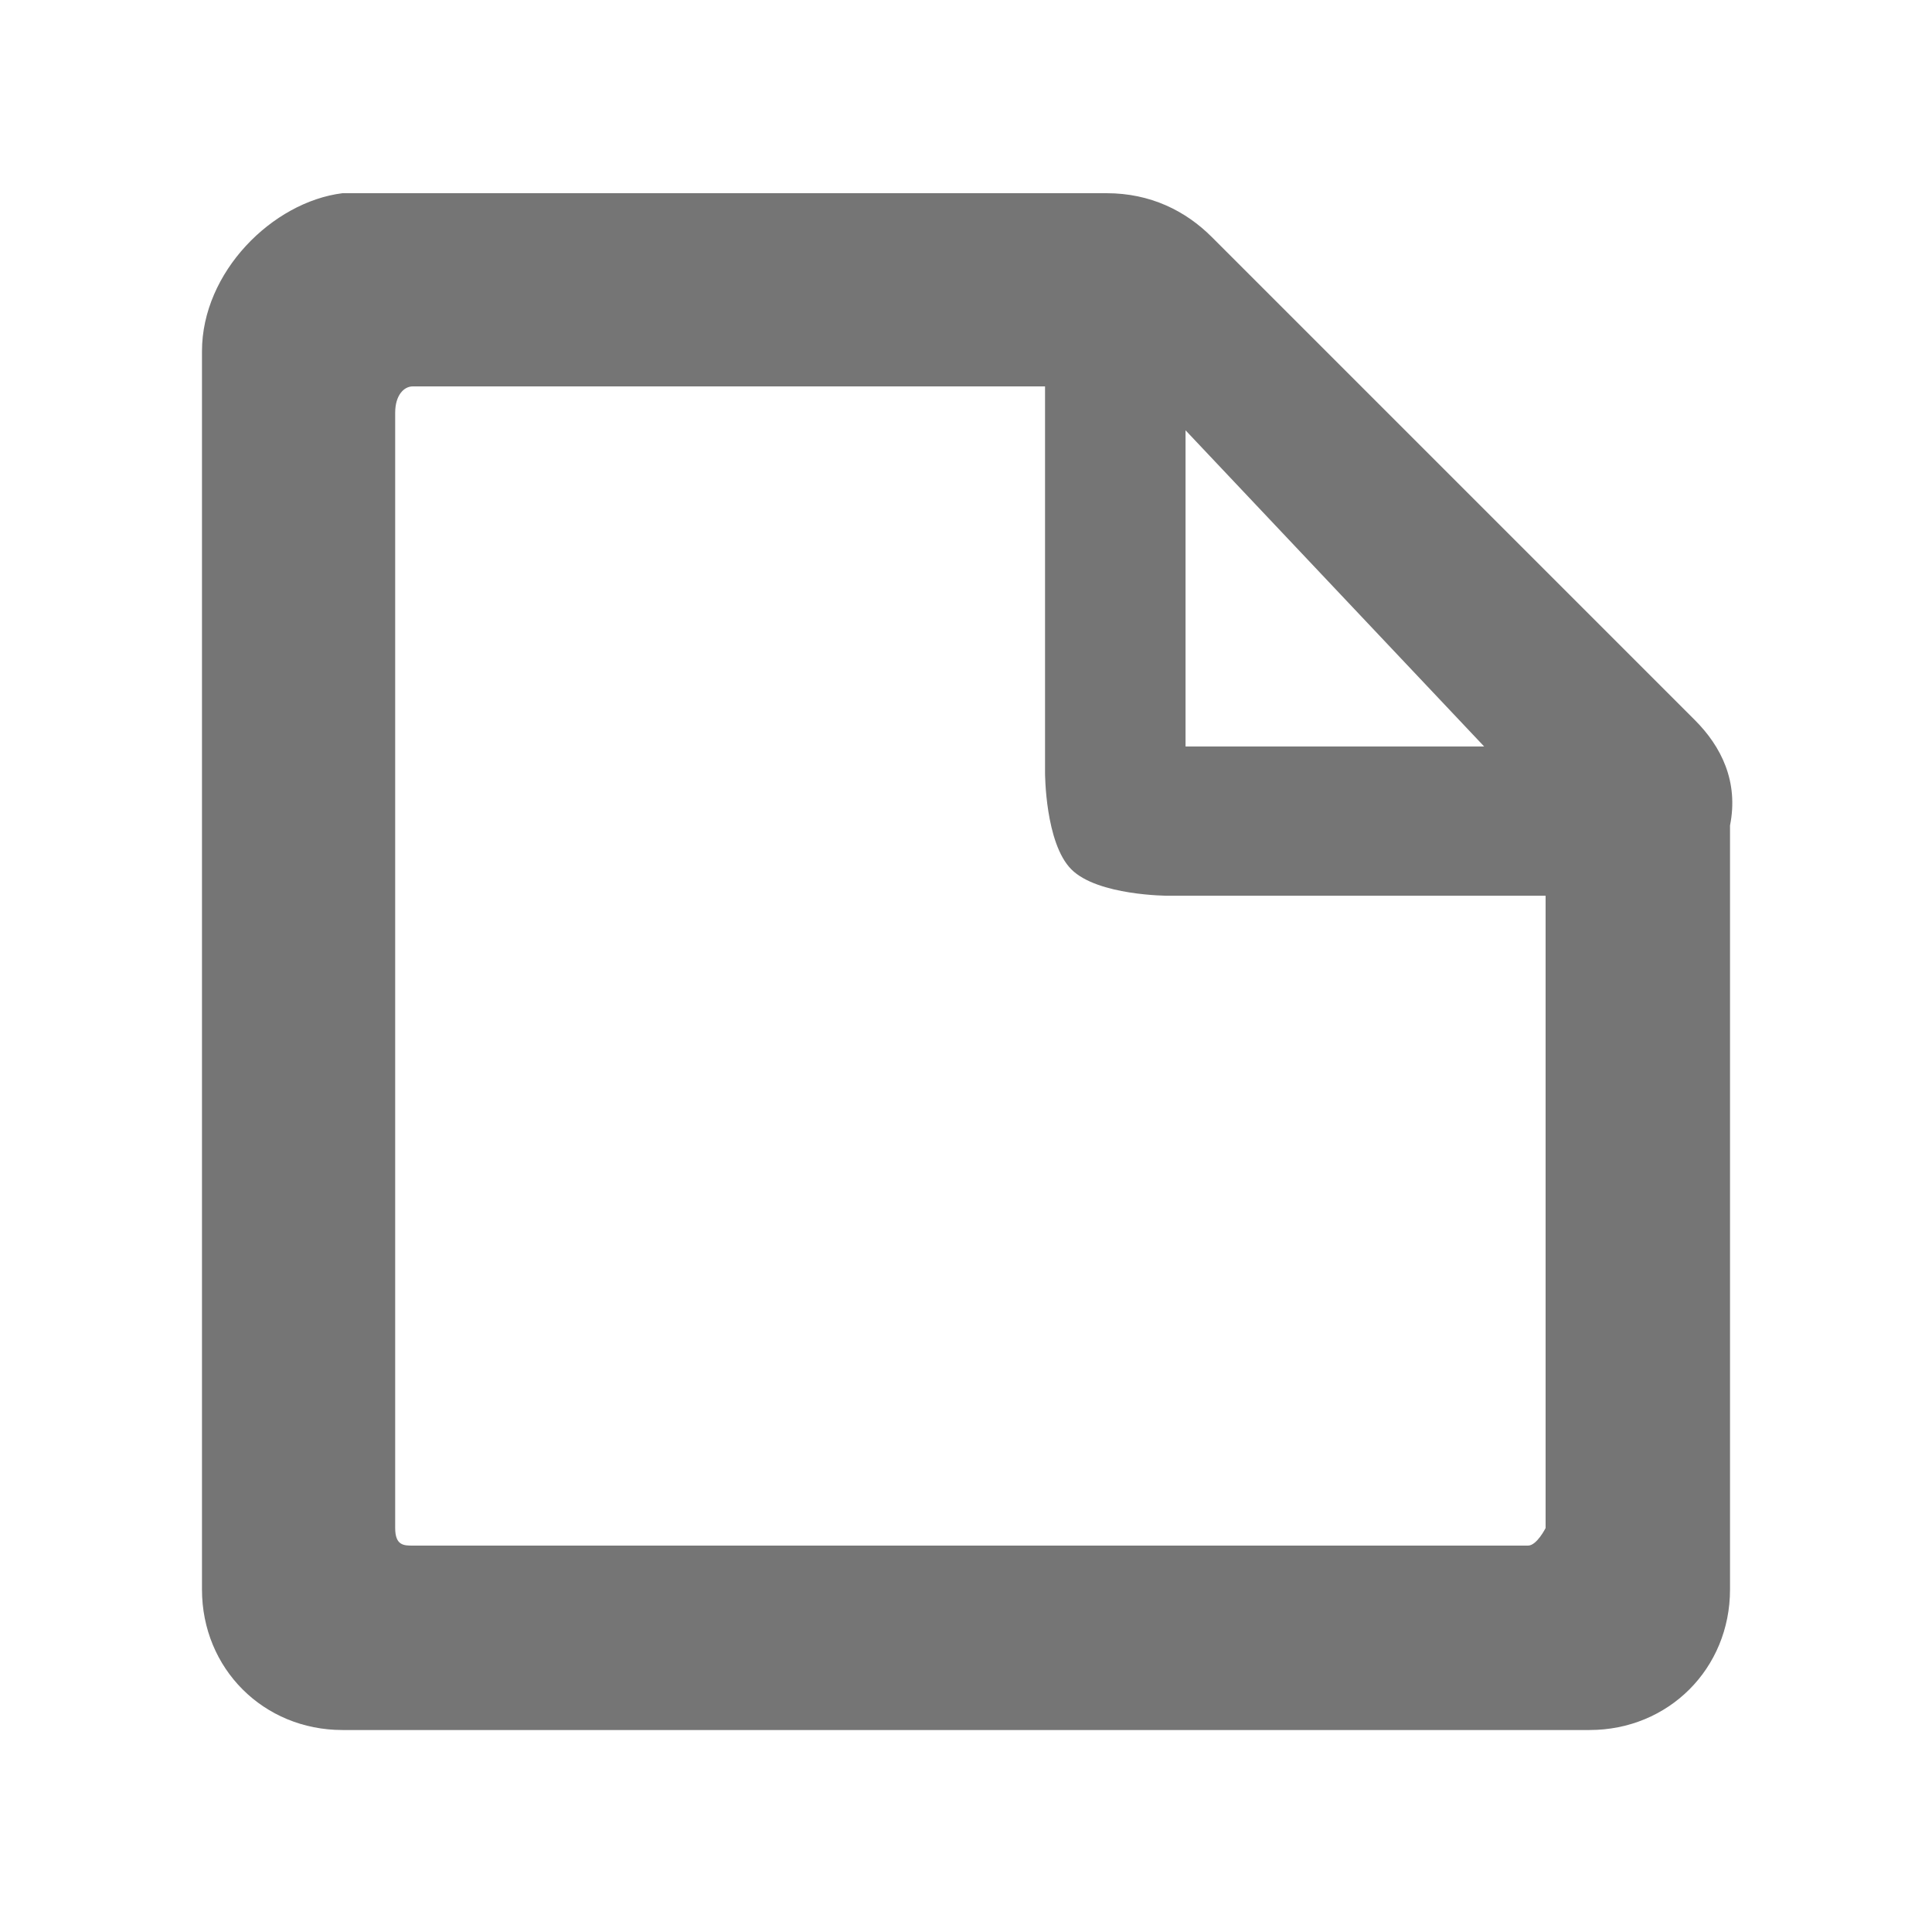
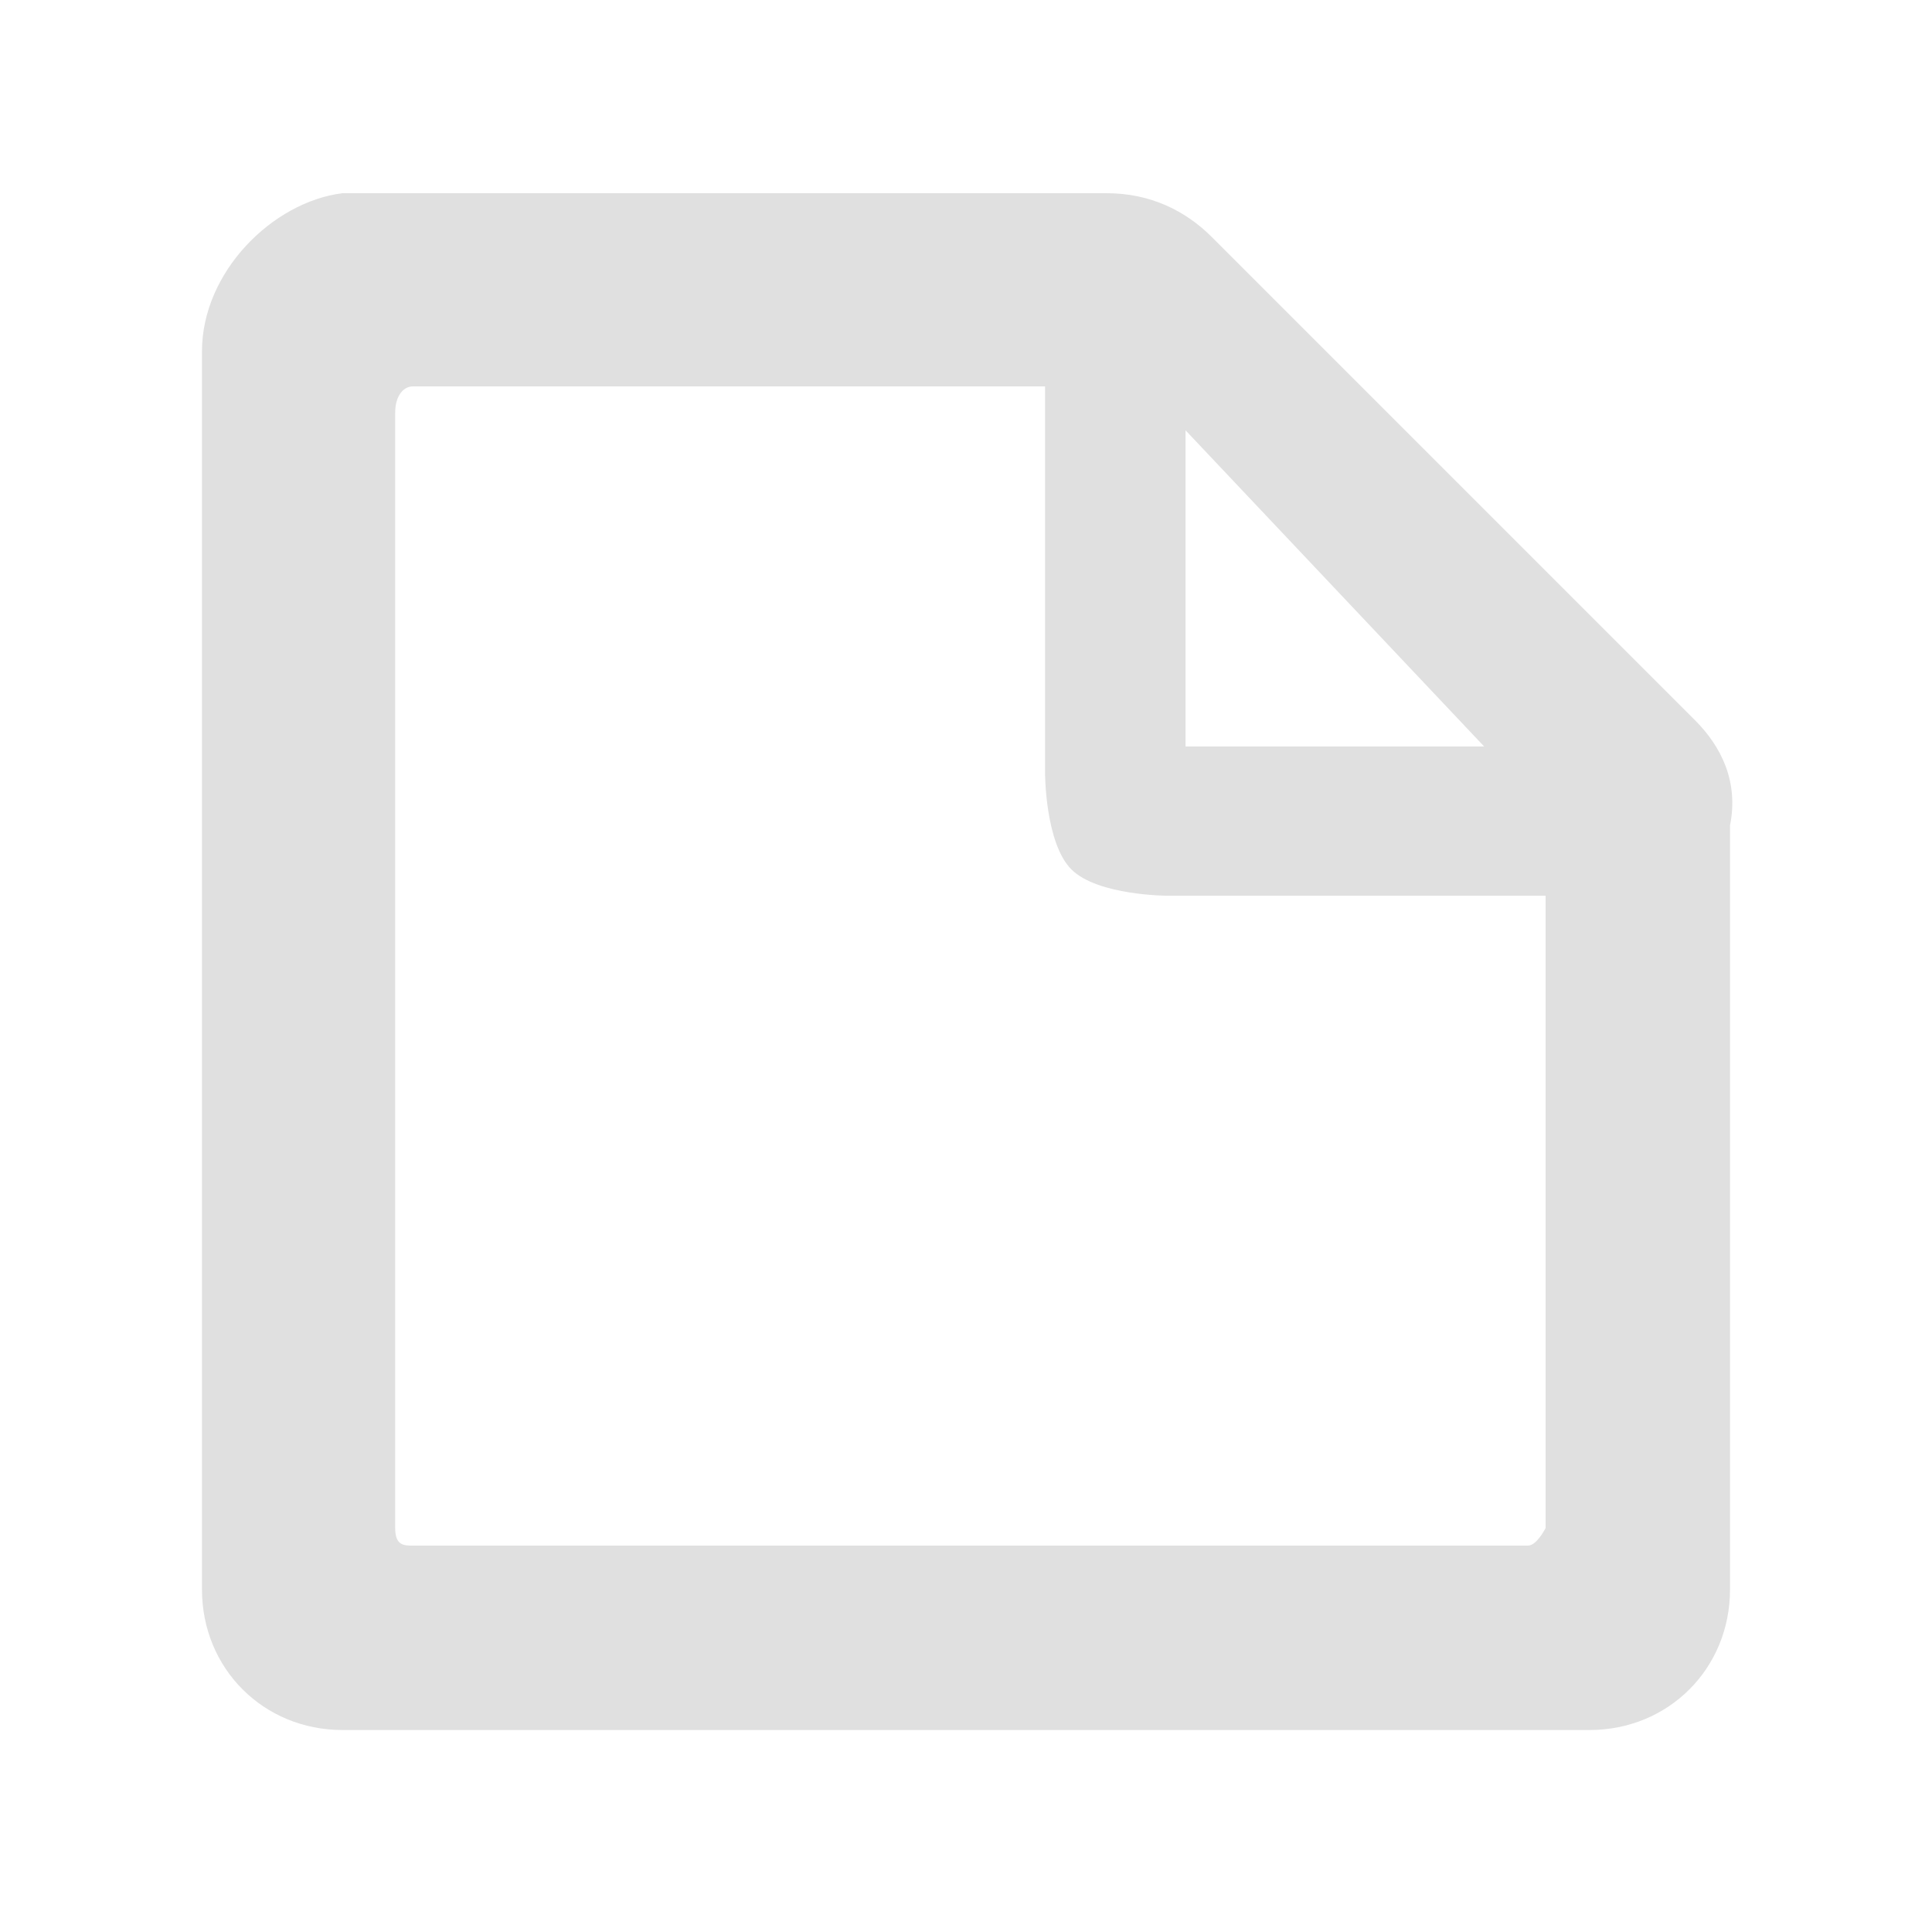
<svg xmlns="http://www.w3.org/2000/svg" version="1.1" id="Layer_1" x="0px" y="0px" viewBox="0 0 22 22" style="enable-background:new 0 0 22 22;" xml:space="preserve">
  <style type="text/css">
	.st0{display:none;}
- 	.st1{display:inline;fill:none;stroke:#9E9E9E;stroke-width:2.000000e-02;stroke-miterlimit:10;}
- 	.st2{fill:#757575;}
+ 	.st1{display:inline;fill:none;stroke:#E0E0E0;stroke-width:2.000000e-02;stroke-miterlimit:10;}
+ 	.st2{fill:#E0E0E0;}
</style>
  <g class="st0">
    <line class="st1" x1="11" y1="0" x2="11" y2="22" />
    <path class="st1" d="M21.5,11" />
    <path class="st1" d="M0.4,11" />
    <line class="st1" x1="0" y1="22" x2="22" y2="0" />
    <line class="st1" x1="11" y1="0" x2="22" y2="11" />
    <line class="st1" x1="0" y1="11" x2="11" y2="22" />
    <line class="st1" x1="22" y1="11" x2="11" y2="22" />
    <line class="st1" x1="11" y1="0" x2="0" y2="11" />
    <line class="st1" x1="14.3" y1="0" x2="14.3" y2="22" />
    <line class="st1" x1="7.7" y1="0" x2="7.7" y2="22" />
    <line class="st1" x1="3.3" y1="0" x2="3.3" y2="22" />
    <line class="st1" x1="18.7" y1="0" x2="18.7" y2="22" />
    <line class="st1" x1="22" y1="11" x2="0" y2="11" />
    <line class="st1" x1="22" y1="14.3" x2="0" y2="14.3" />
    <line class="st1" x1="22" y1="7.7" x2="0" y2="7.7" />
    <line class="st1" x1="22" y1="3.3" x2="0" y2="3.3" />
    <line class="st1" x1="22" y1="18.7" x2="0" y2="18.7" />
    <line class="st1" x1="2.2" y1="0" x2="2.2" y2="22" />
    <line class="st1" x1="19.8" y1="0" x2="19.8" y2="22" />
    <line class="st1" x1="0" y1="19.8" x2="22" y2="19.8" />
    <line class="st1" x1="0" y1="2.2" x2="22" y2="2.2" />
    <line class="st1" x1="17.6" y1="0" x2="17.6" y2="22" />
    <line class="st1" x1="11" y1="1.6" x2="20.3" y2="11" />
    <line class="st1" x1="1.6" y1="11" x2="11" y2="20.3" />
    <line class="st1" x1="20.3" y1="11" x2="11" y2="20.3" />
    <line class="st1" x1="11" y1="1.6" x2="1.6" y2="11" />
    <line class="st1" x1="0" y1="0" x2="22" y2="22" />
    <line class="st1" x1="6.6" y1="0" x2="6.6" y2="22" />
    <line class="st1" x1="15.4" y1="0" x2="15.4" y2="22" />
    <line class="st1" x1="0" y1="15.4" x2="22" y2="15.4" />
    <line class="st1" x1="0" y1="6.6" x2="22" y2="6.6" />
    <line class="st1" x1="20.9" y1="22" x2="0" y2="1.1" />
    <line class="st1" x1="1.1" y1="0" x2="22" y2="20.9" />
    <path class="st1" d="M22,22" />
    <path class="st1" d="M0,0" />
    <line class="st1" x1="20.9" y1="22" x2="0" y2="1.1" />
    <line class="st1" x1="1.1" y1="0" x2="22" y2="20.9" />
    <line class="st1" x1="0" y1="20.9" x2="20.9" y2="0" />
    <line class="st1" x1="22" y1="1.1" x2="1.1" y2="22" />
    <line class="st1" x1="4.4" y1="0" x2="4.4" y2="22" />
    <line class="st1" x1="22" y1="17.6" x2="0" y2="17.6" />
    <line class="st1" x1="22" y1="4.4" x2="0" y2="4.4" />
    <rect x="7.9" y="7.9" transform="matrix(0.7071 -0.7071 0.7071 0.7071 -4.5576 10.9998)" class="st1" width="6.2" height="6.2" />
    <line class="st1" x1="0" y1="16.5" x2="22" y2="16.5" />
    <line class="st1" x1="16.5" y1="22" x2="16.5" y2="0" />
    <line class="st1" x1="5.5" y1="22" x2="5.5" y2="0" />
    <line class="st1" x1="22" y1="5.5" x2="0" y2="5.5" />
    <line class="st1" x1="12.1" y1="0" x2="12.1" y2="22" />
    <line class="st1" x1="13.2" y1="0" x2="13.2" y2="22" />
    <line class="st1" x1="8.8" y1="22" x2="8.8" y2="0" />
    <line class="st1" x1="9.9" y1="22" x2="9.9" y2="0" />
    <line class="st1" x1="0" y1="7.7" x2="22" y2="7.7" />
    <line class="st1" x1="0" y1="14.3" x2="22" y2="14.3" />
    <line class="st1" x1="0" y1="9.9" x2="22" y2="9.9" />
    <line class="st1" x1="0" y1="8.8" x2="22" y2="8.8" />
    <line class="st1" x1="22" y1="13.2" x2="0" y2="13.2" />
    <line class="st1" x1="22" y1="12.1" x2="0" y2="12.1" />
    <line class="st1" x1="1.1" y1="0" x2="1.1" y2="22" />
    <line class="st1" x1="20.9" y1="0" x2="20.9" y2="22" />
    <line class="st1" x1="0" y1="1.1" x2="22" y2="1.1" />
    <line class="st1" x1="0" y1="20.9" x2="22" y2="20.9" />
  </g>
  <path class="st2" d="M19.3,8.2l-5.5-5.5c-0.3-0.3-0.7-0.5-1.2-0.5H3.9C3.1,2.3,2.3,3.1,2.3,4v14.1c0,0.9,0.7,1.6,1.6,1.6h14.2  c0.9,0,1.6-0.7,1.6-1.6V9.4C19.8,8.9,19.6,8.5,19.3,8.2z M13.5,4.9l3.4,3.6h-3.4V4.9z M17.4,17.6l-12.7,0c-0.1,0-0.2,0-0.2-0.2V4.7  c0-0.2,0.1-0.3,0.2-0.3h7.2v4.4c0,0,0,0.8,0.3,1.1c0.3,0.3,1.1,0.3,1.1,0.3h4.3l0,7.2C17.6,17.4,17.5,17.6,17.4,17.6z" />
</svg>
